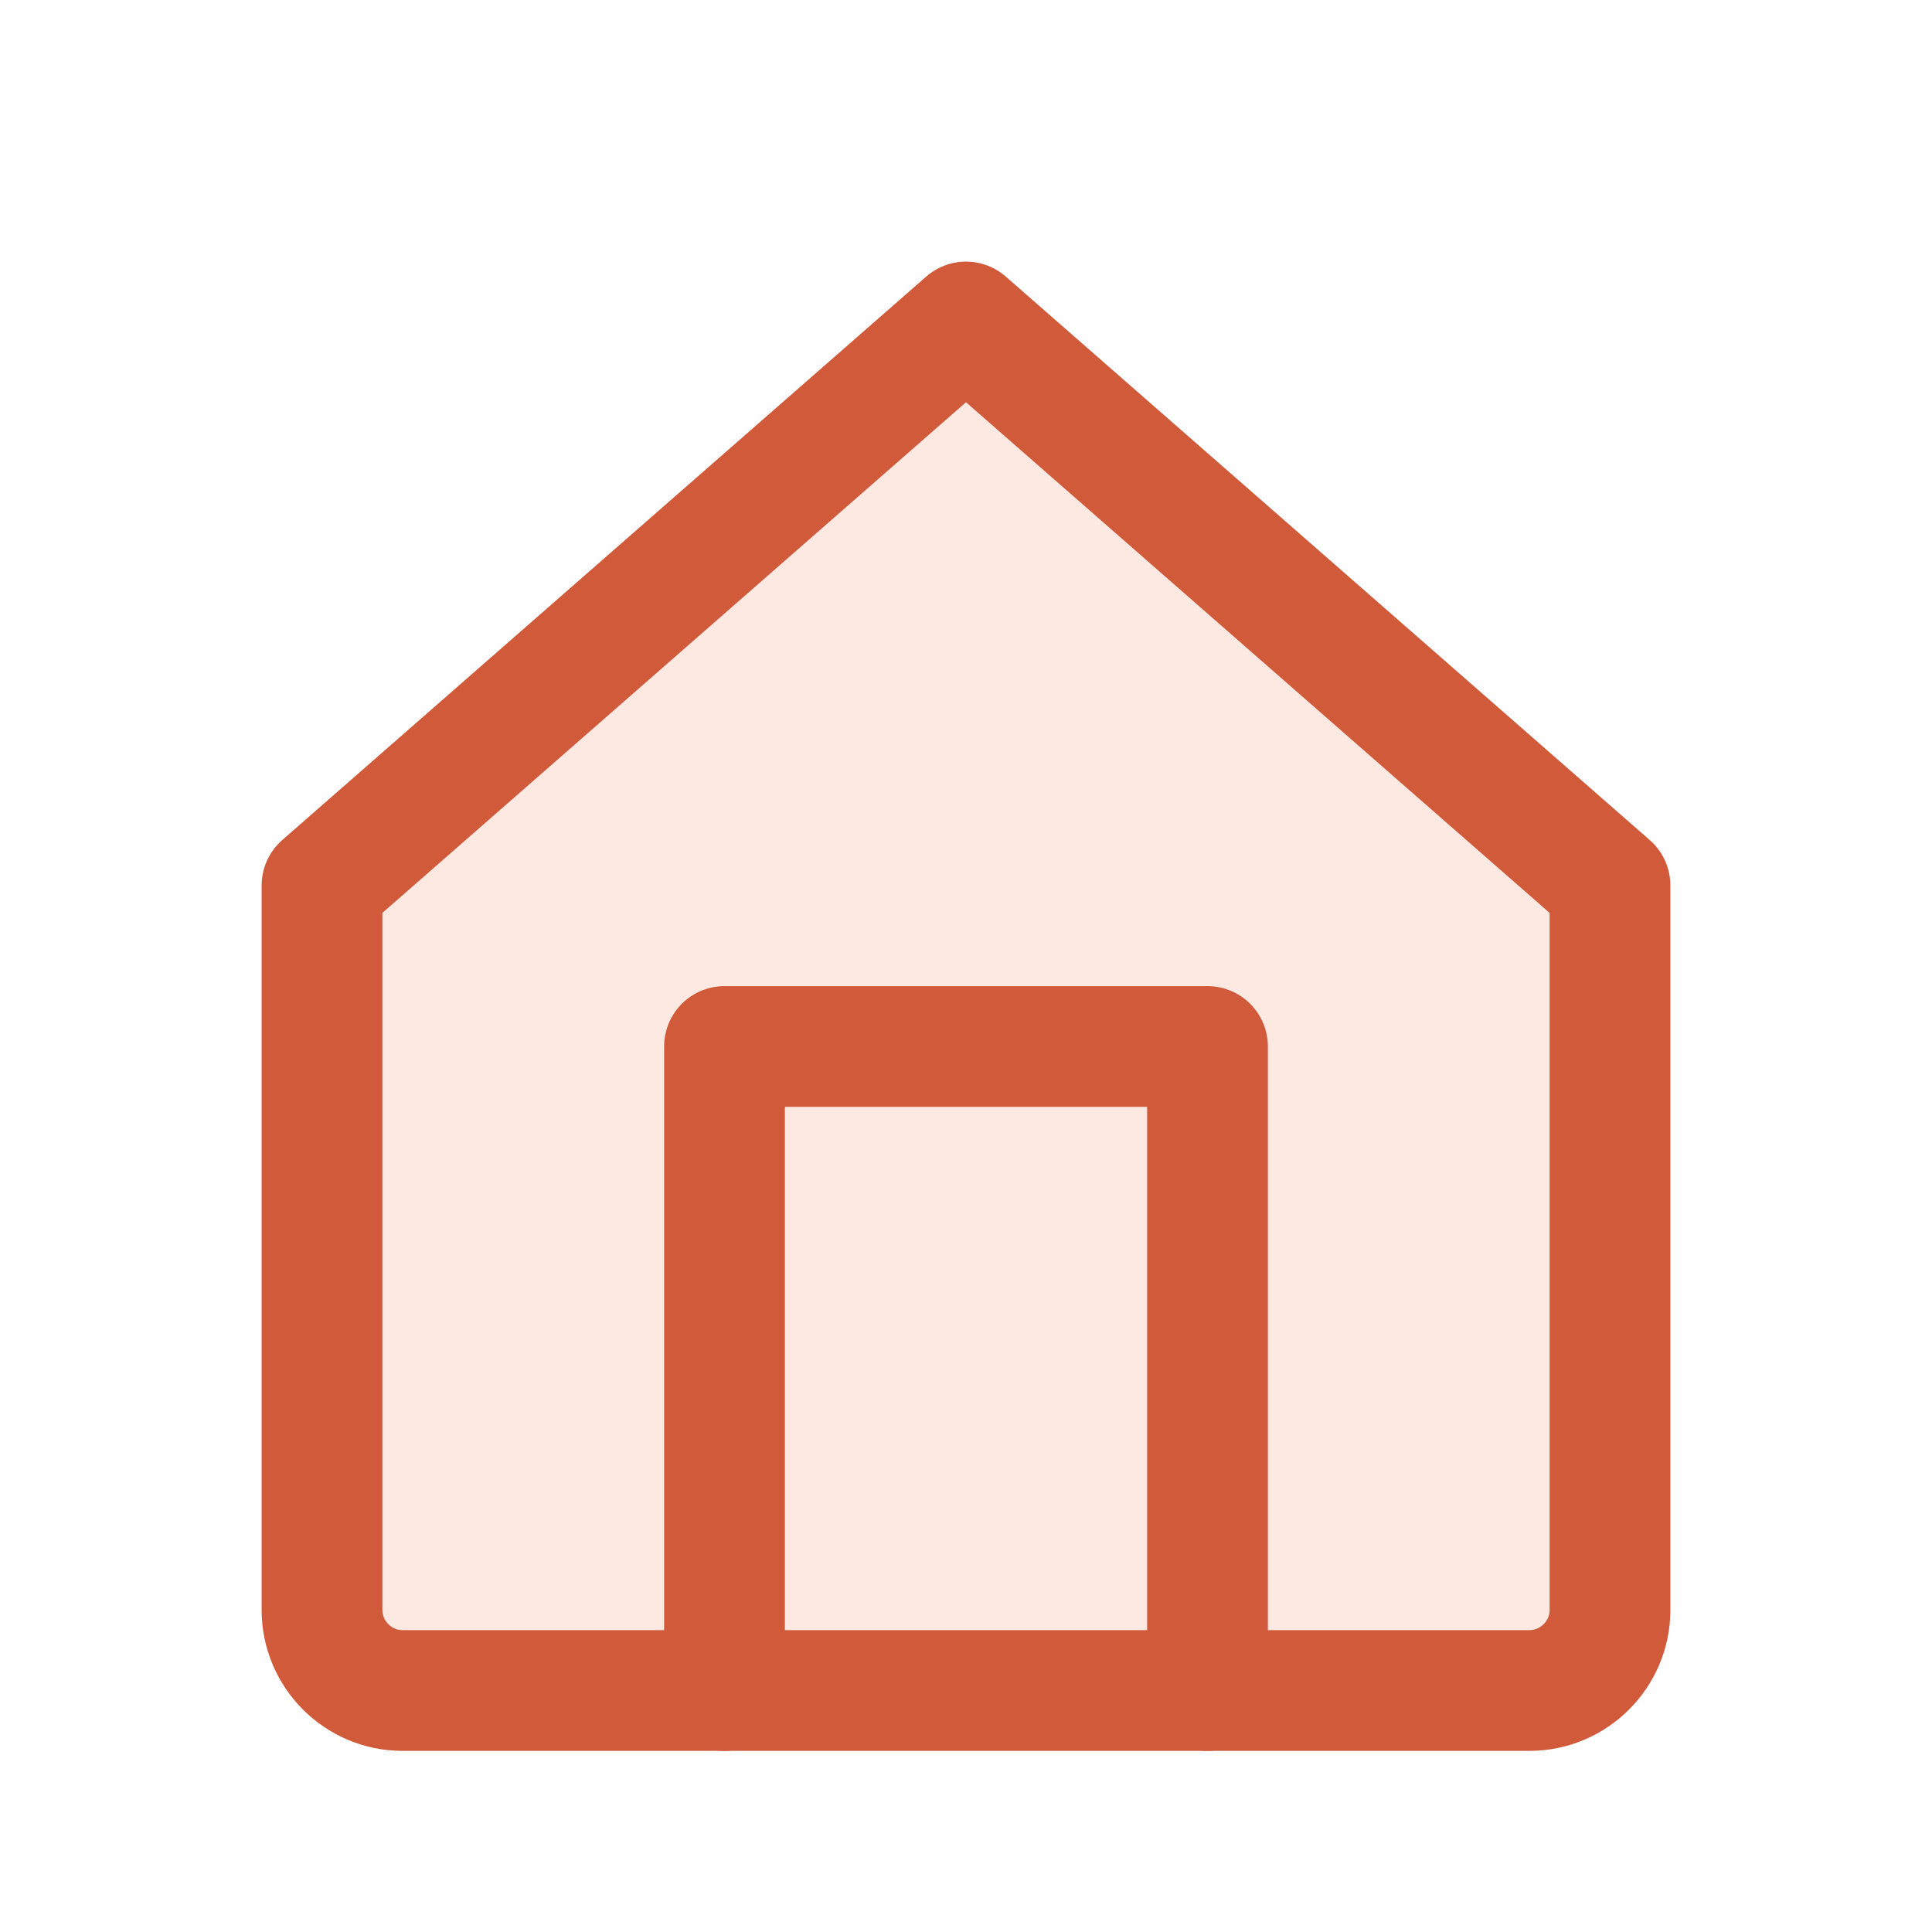
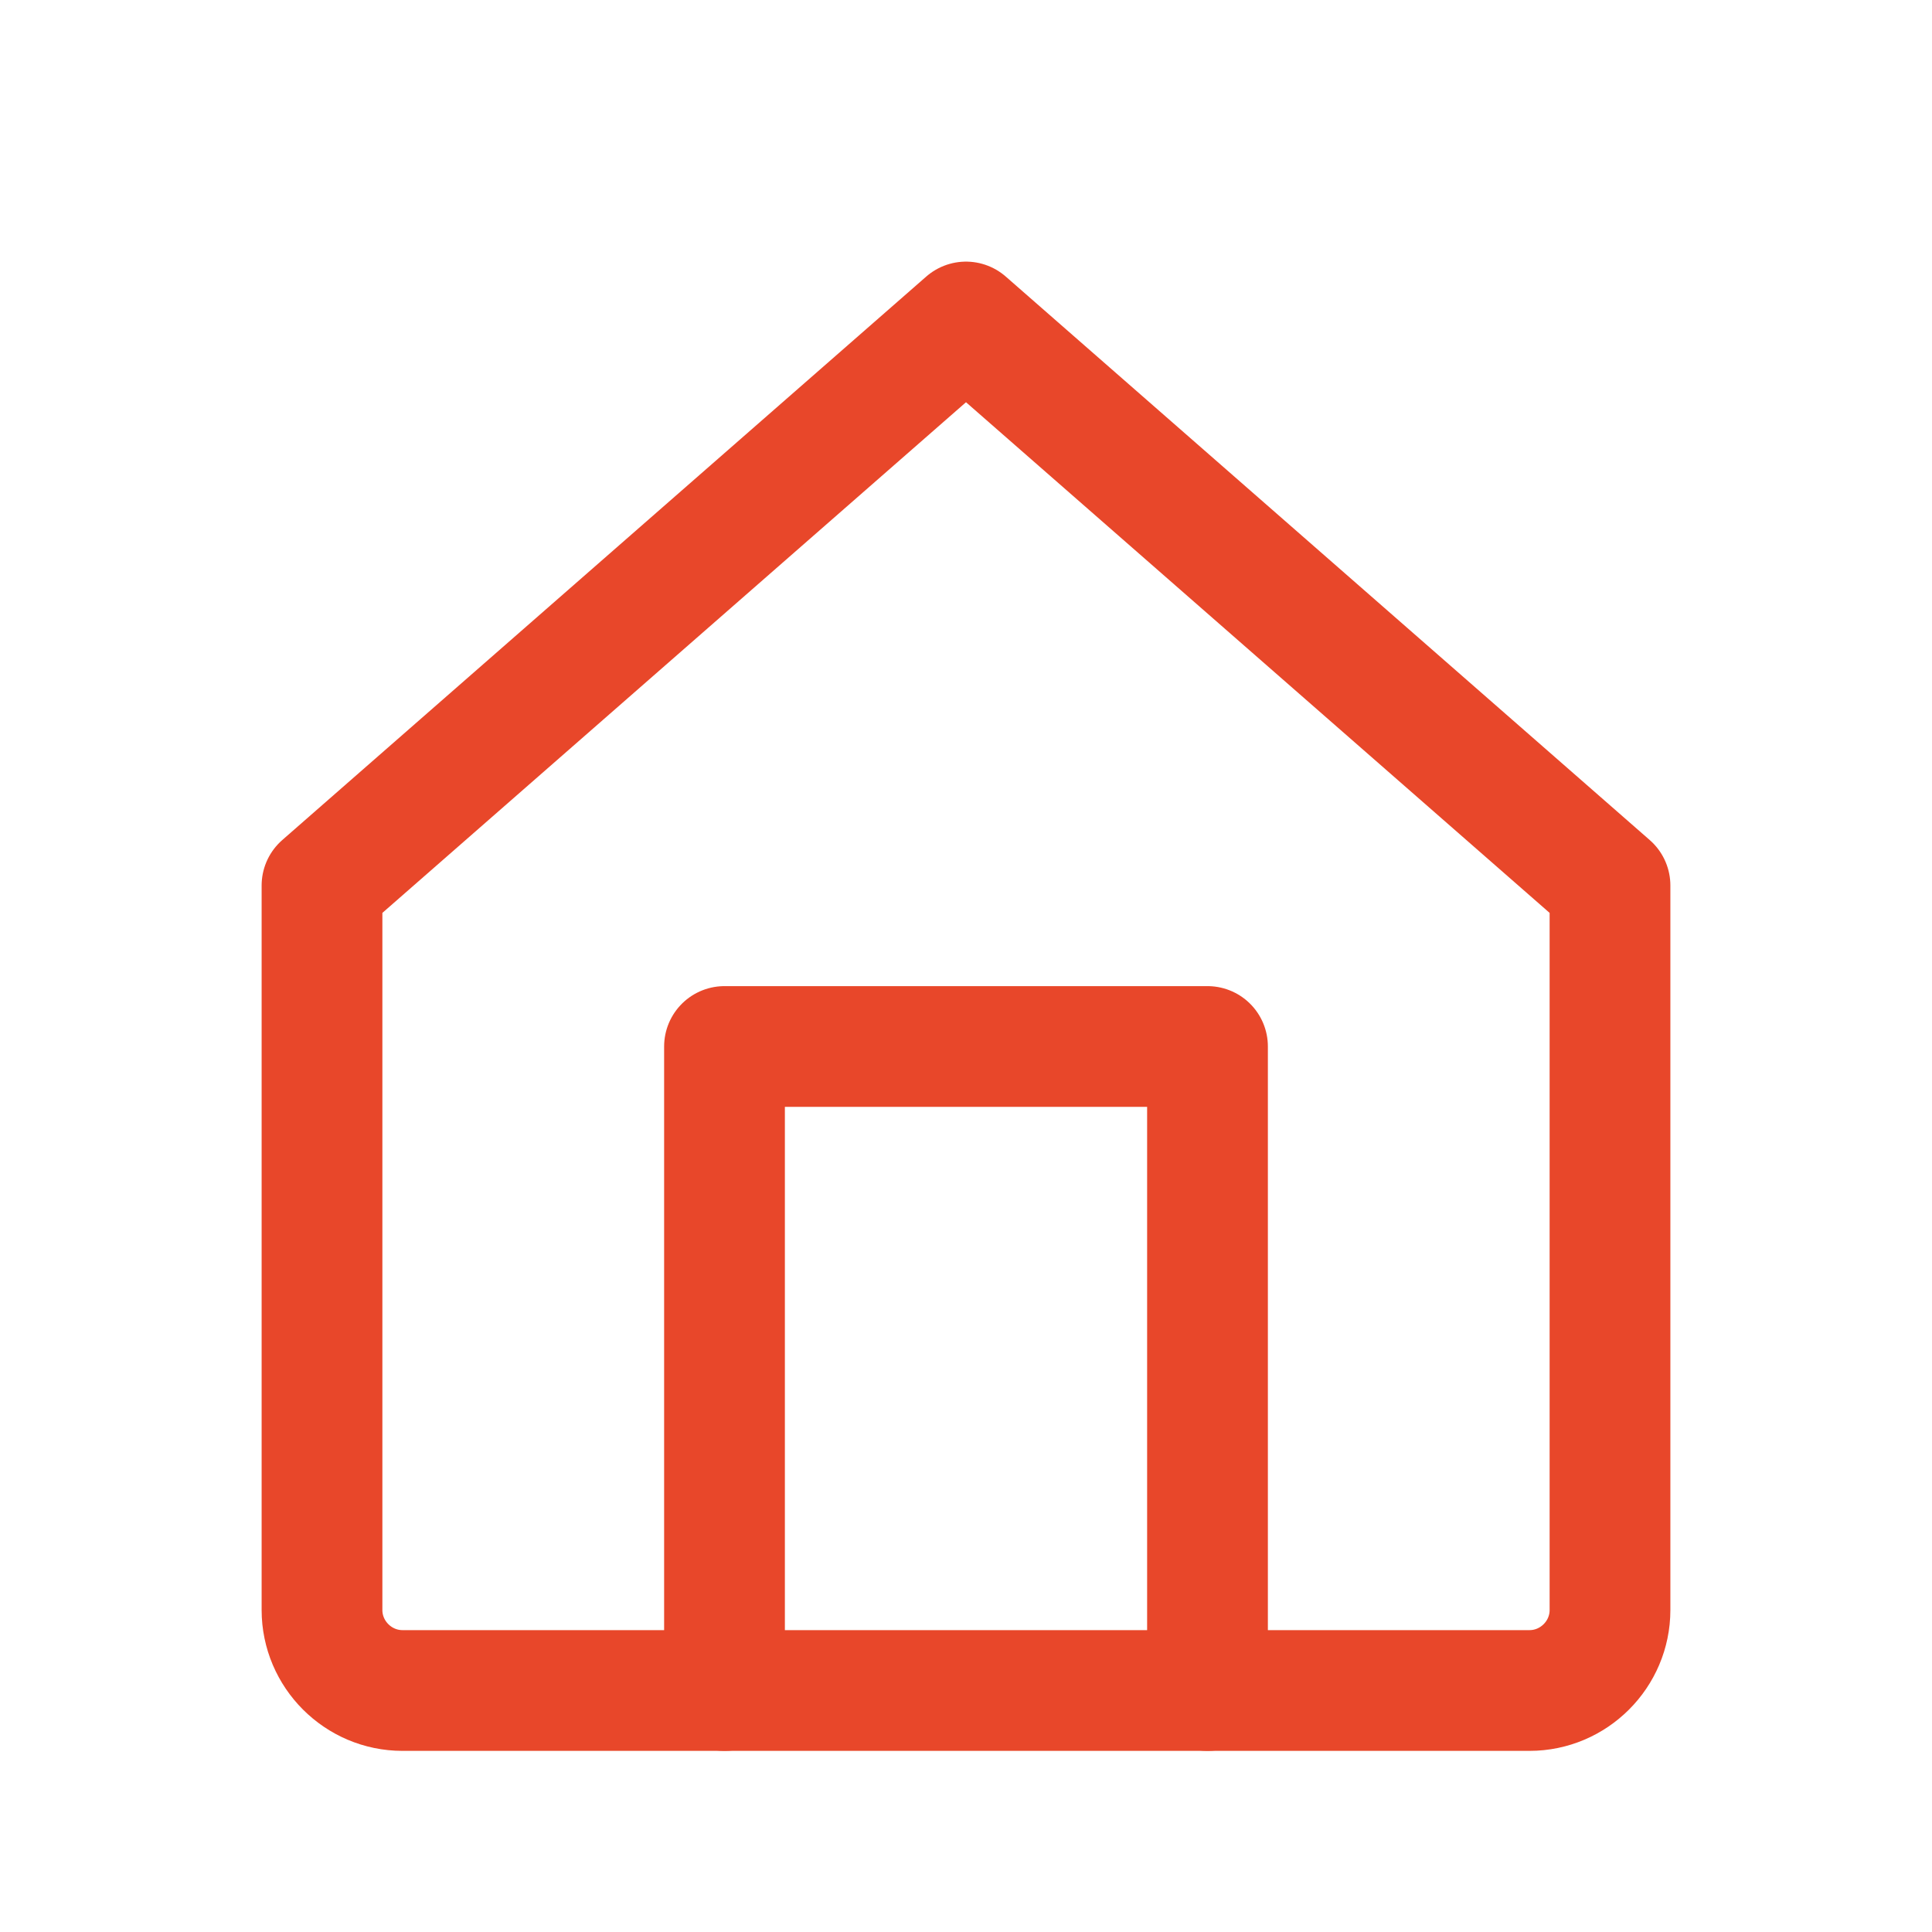
<svg xmlns="http://www.w3.org/2000/svg" width="48" height="48" viewBox="0 0 48 48" fill="none">
-   <path d="M8 22L24 8L40 22V40C40 41.1 39.1 42 38 42H10C8.9 42 8 41.1 8 40V22Z" fill="#fde8e2" stroke="#d05a3a" stroke-width="3" stroke-linecap="round" stroke-linejoin="round" />
-   <path d="M18 42V26H30V42" stroke="#d05a3a" stroke-width="3" stroke-linecap="round" stroke-linejoin="round" />
+   <path d="M8 22L24 8L40 22V40C40 41.1 39.1 42 38 42H10C8.9 42 8 41.1 8 40V22Z" fill="none" stroke="#e8472a" stroke-width="3" stroke-linecap="round" stroke-linejoin="round" />
+   <path d="M18 42V26H30V42" stroke="#e8472a" stroke-width="3" stroke-linecap="round" stroke-linejoin="round" />
</svg>
